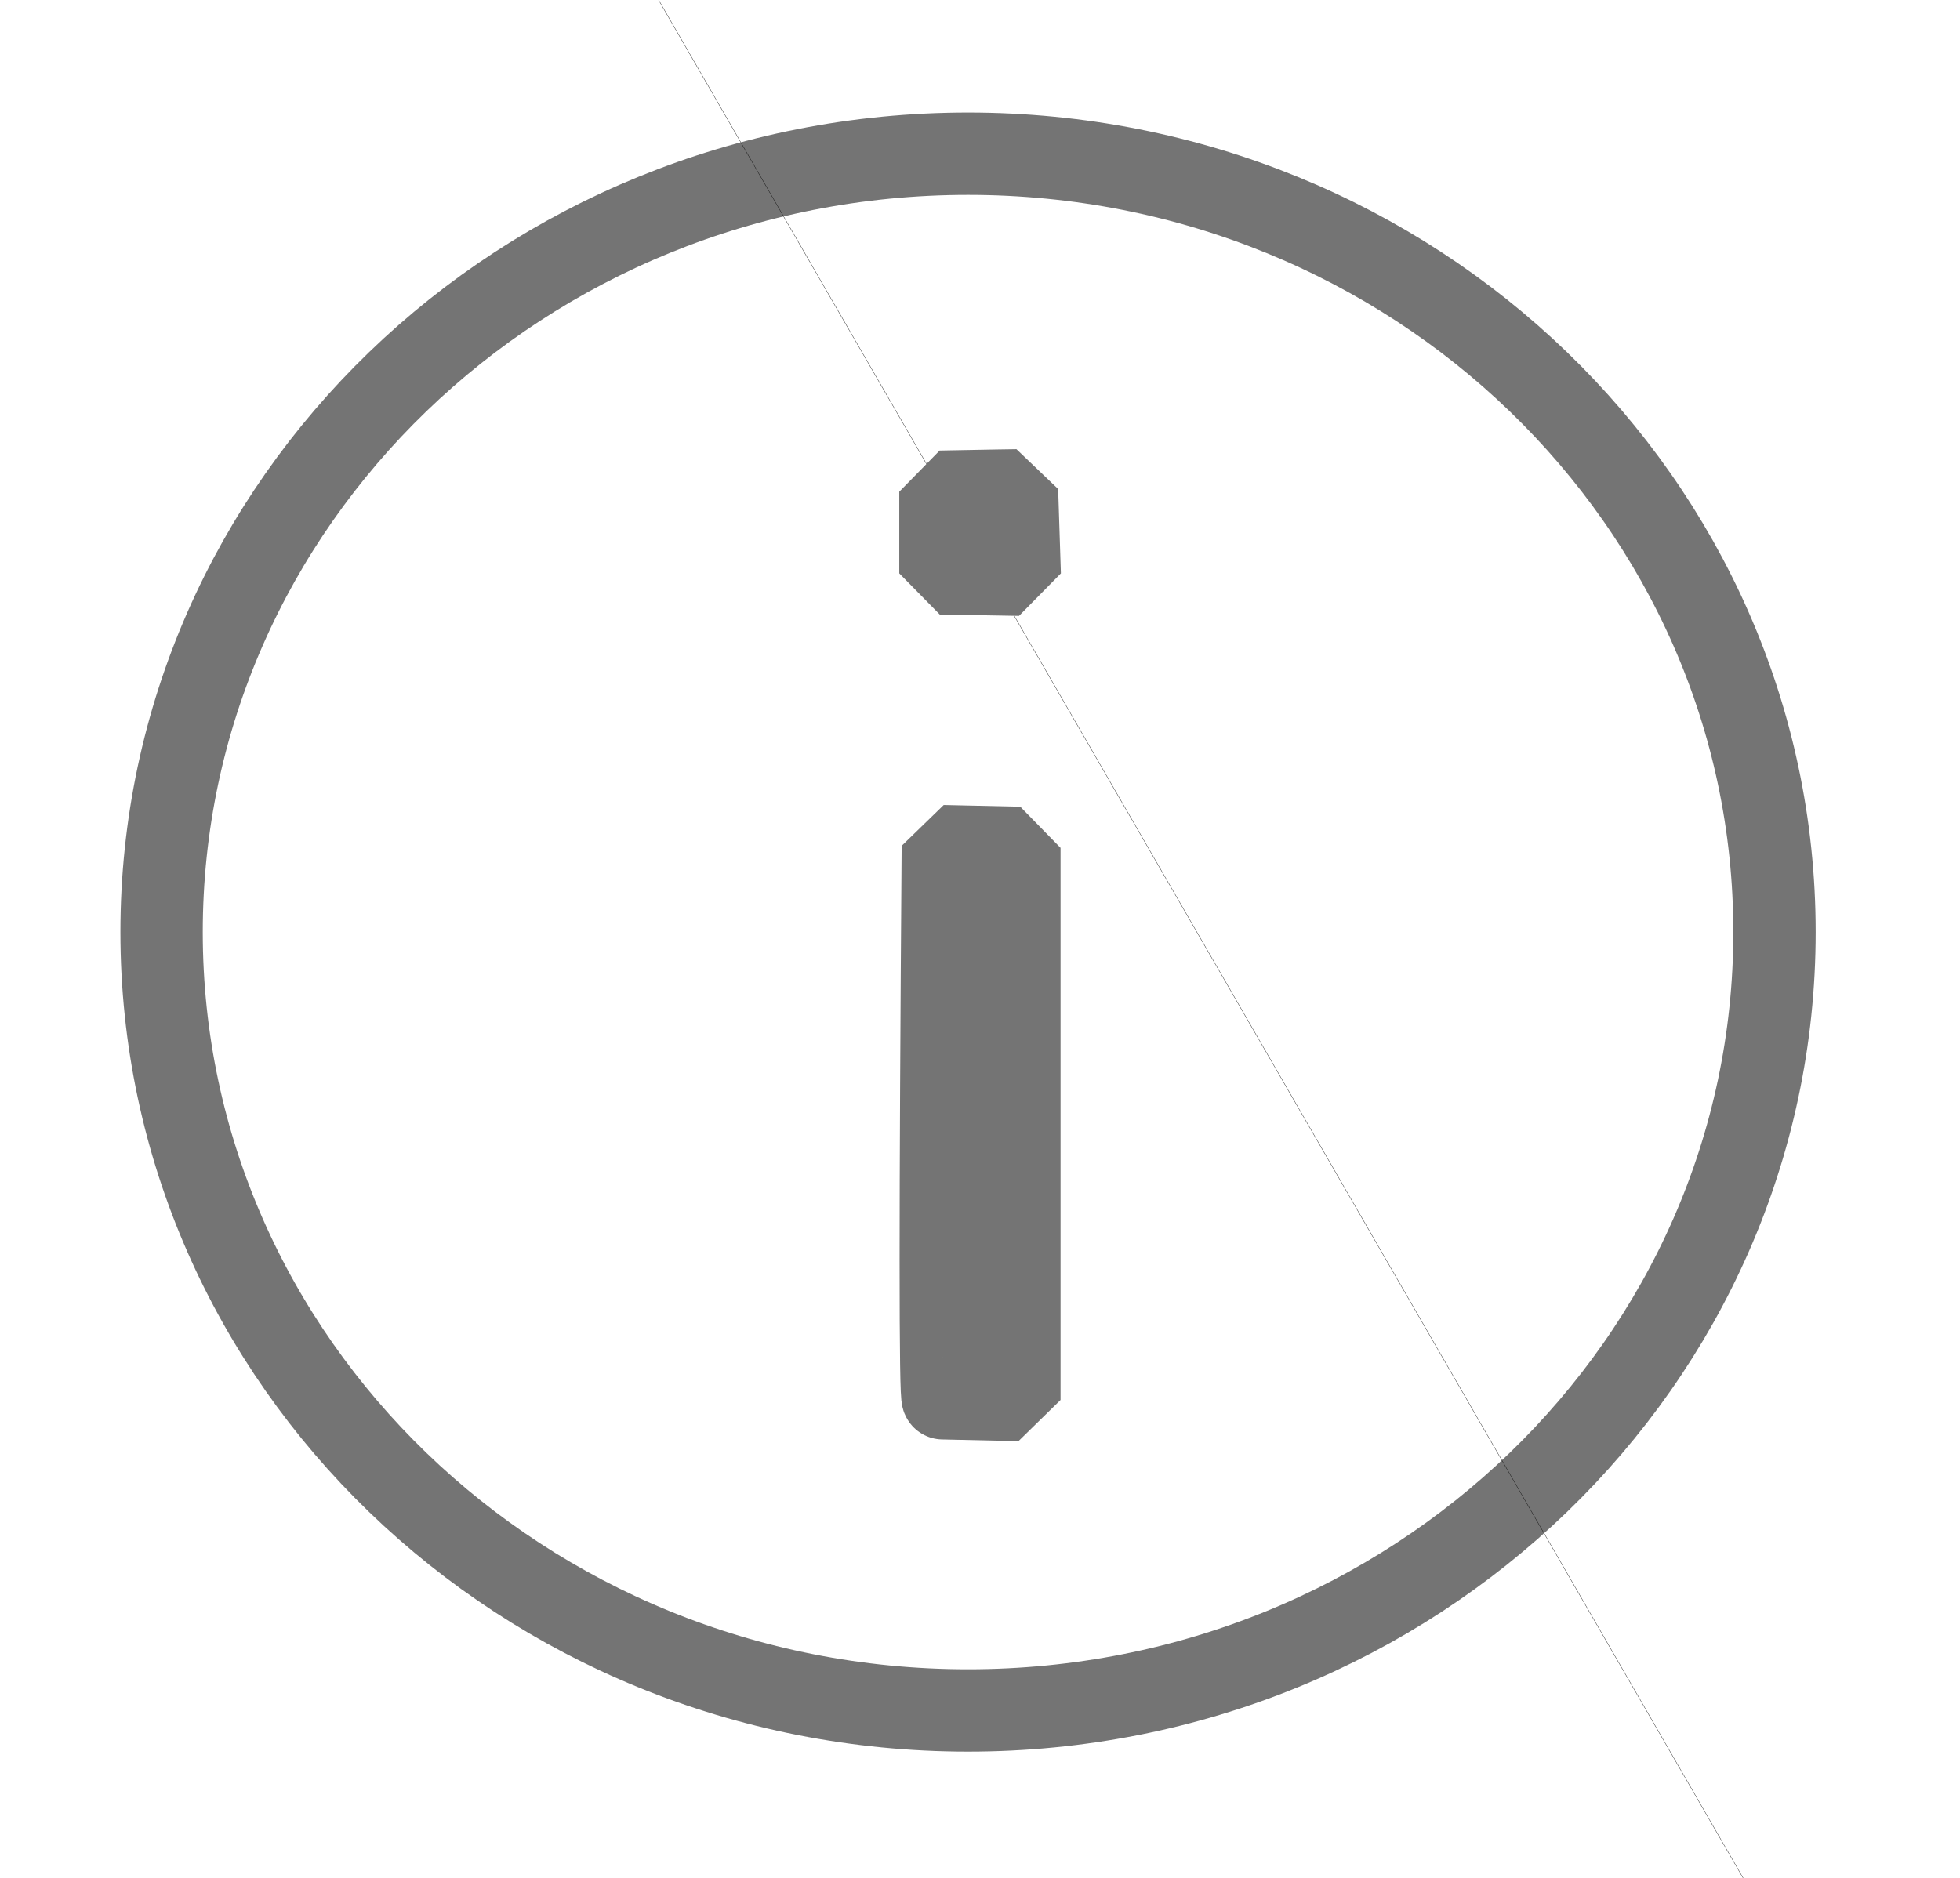
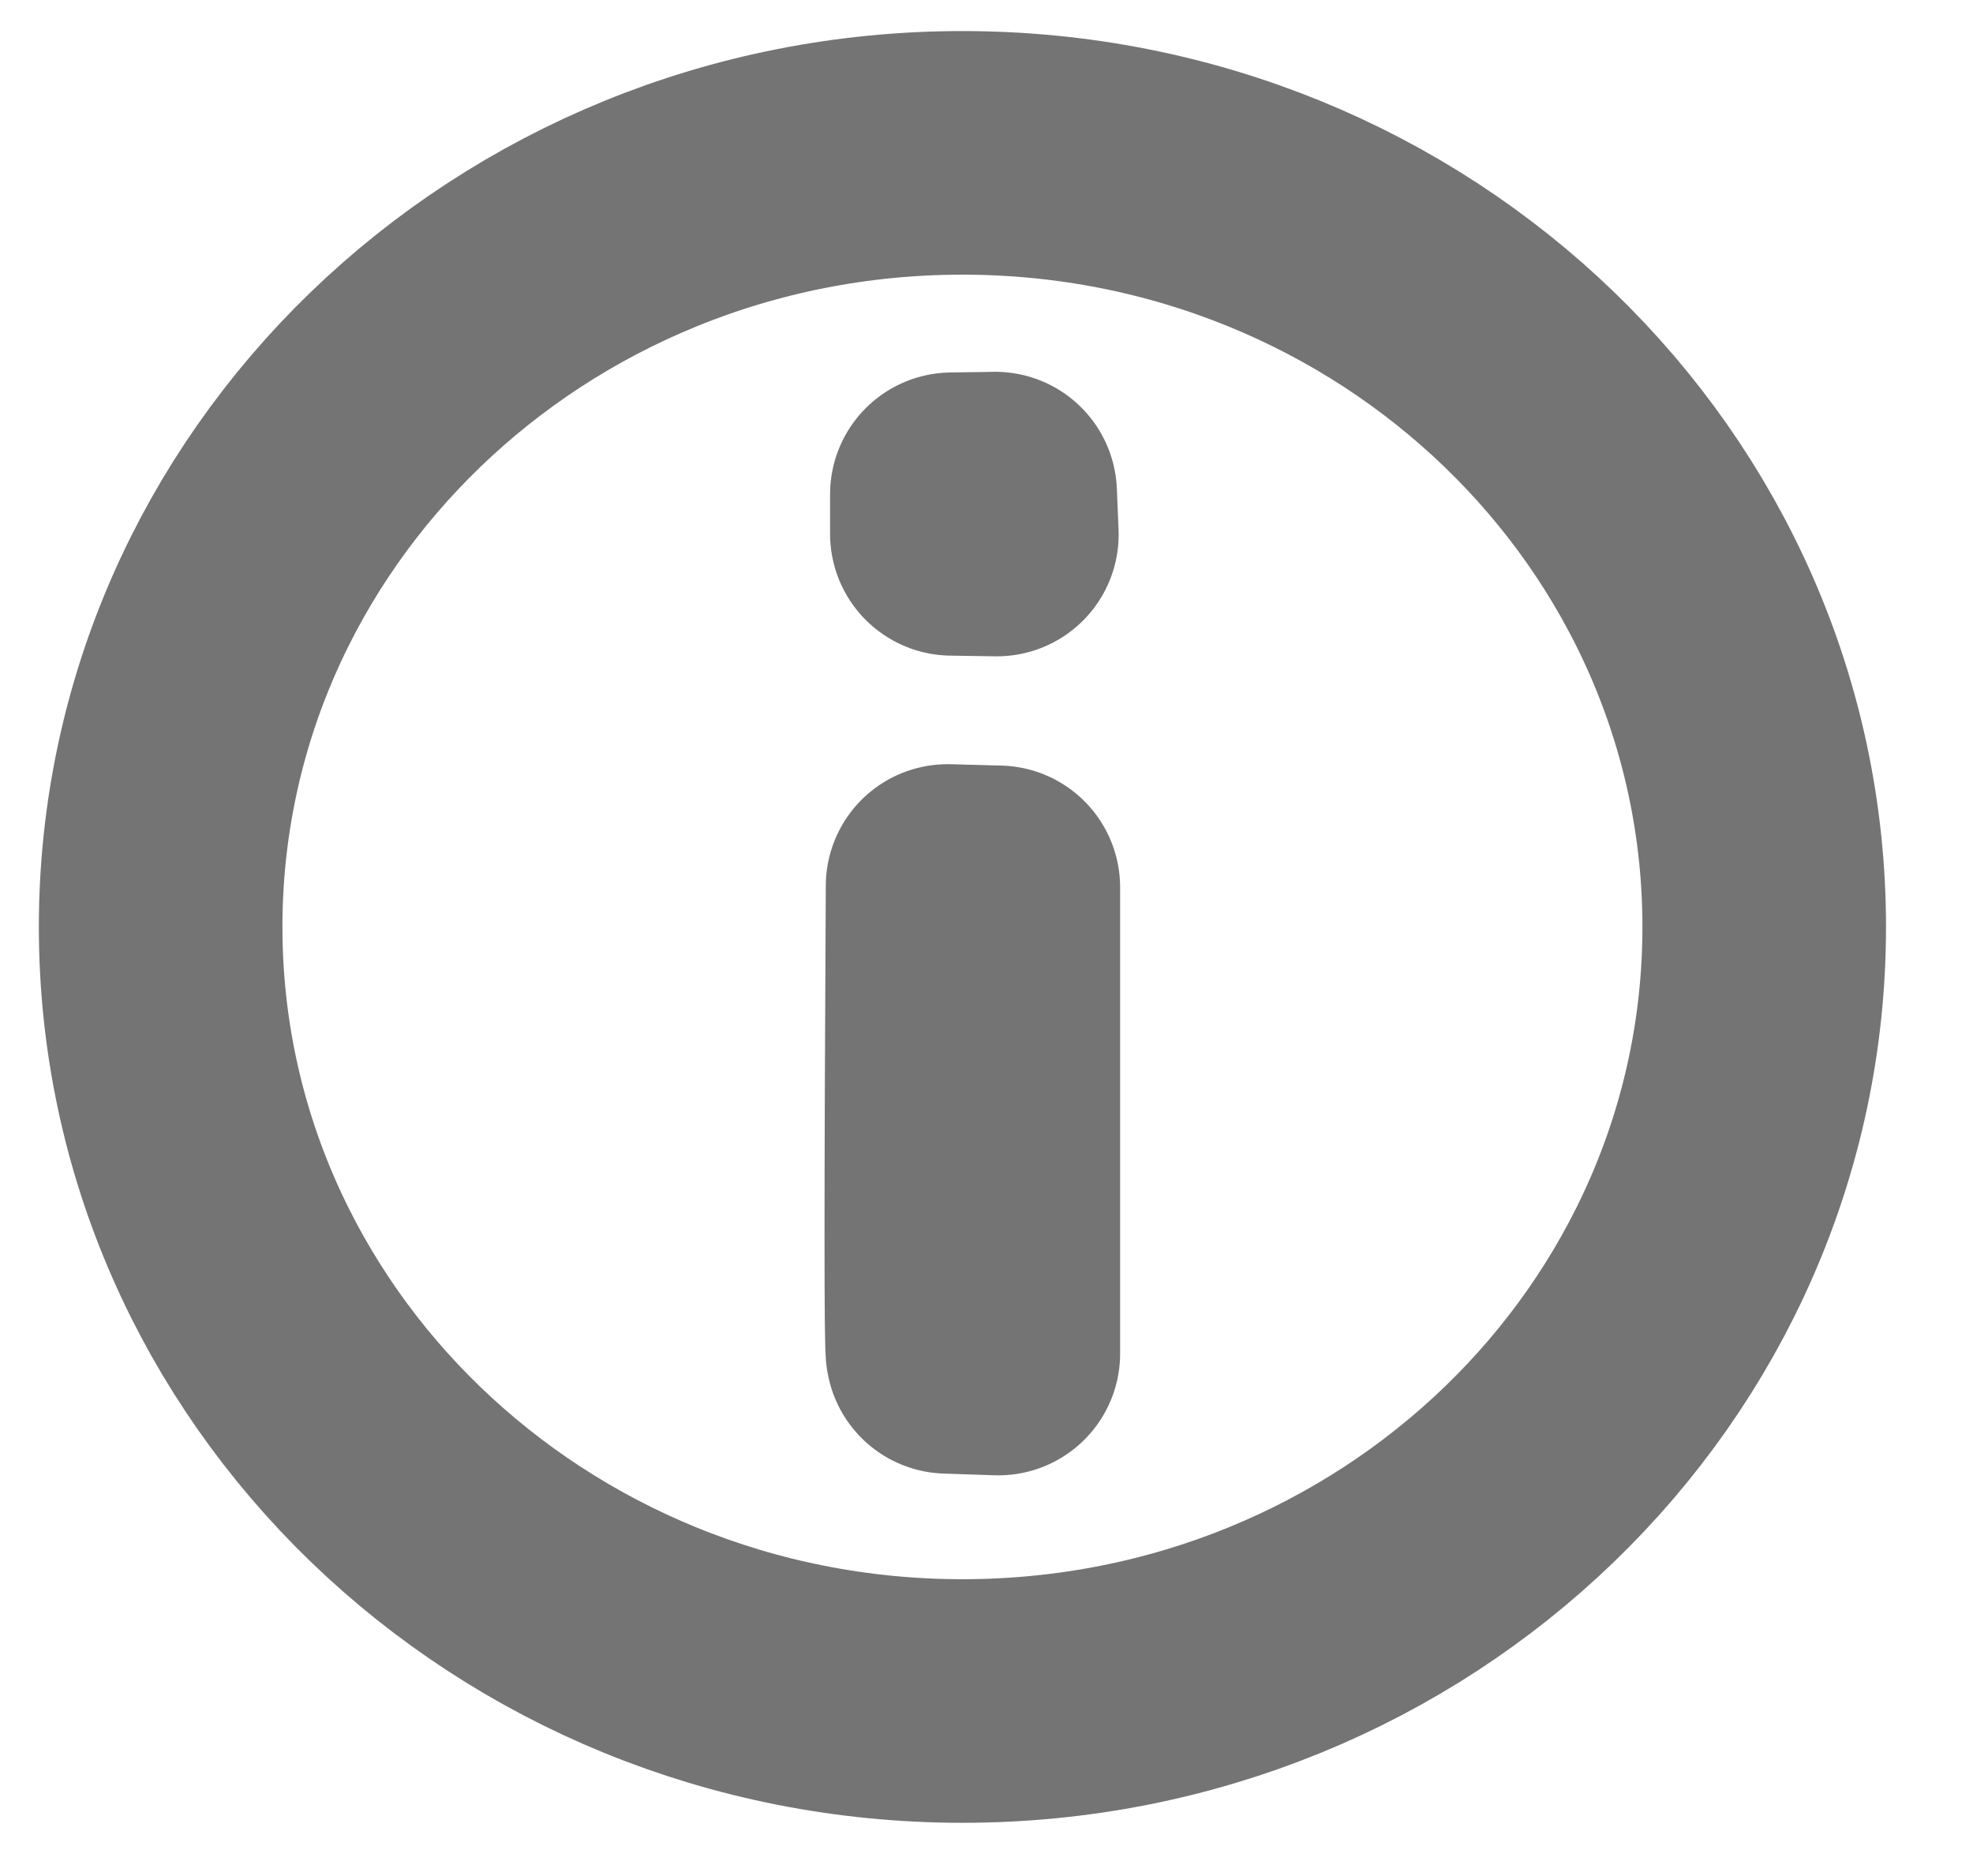
- <svg xmlns="http://www.w3.org/2000/svg" width="5.76pt" height="5.52pt" viewBox="0 0 5.76 5.52">
+ <svg xmlns="http://www.w3.org/2000/svg" width="5.832pt" height="5.544pt" viewBox="0 0 5.832 5.544">
  <defs />
-   <ellipse id="shape0" transform="matrix(1 0 0 1 0.4748565 0.4518233)" rx="2.37" ry="2.288" cx="2.37" cy="2.288" fill="none" stroke="#747474" stroke-width="0.242" stroke-linecap="square" stroke-linejoin="bevel" />
-   <path id="shape0" transform="translate(-4.375806, -10.93047)" fill="#000000" d="M0 0L0.001 0L14.701 25.461L14.7 25.461" />
-   <path id="shape1" transform="translate(2.76376, 1.441357)" fill="none" stroke="#747474" stroke-width="0.242" stroke-linecap="square" stroke-linejoin="bevel" d="M0 0.004L0 0.244L0.233 0.248L0.225 0C0.225 0 0.15 0.001 0 0.004Z" />
-   <path id="shape2" transform="translate(2.764698, 2.487257)" fill="none" stroke="#747474" stroke-width="0.242" stroke-linecap="square" stroke-linejoin="bevel" d="M0.006 0L0.231 0.005L0.231 1.628L0.006 1.623C-0.002 1.623 -0.002 1.082 0.006 0Z" />
+   <ellipse id="shape0" transform="matrix(1 0 0 1 0.4748566 0.4518233)" rx="2.37" ry="2.288" cx="2.37" cy="2.288" fill="none" stroke="#747474" stroke-width="0.72" stroke-linecap="square" stroke-linejoin="bevel" />
+   <path id="shape1" transform="matrix(1 0 0 1 2.813625 1.458938)" fill="none" stroke="#747474" stroke-width="0.72" stroke-linecap="round" stroke-linejoin="round" d="M0 0.002L0 0.119L0.133 0.121L0.128 0C0.128 0 0.086 0.001 0 0.002Z" />
+   <path id="shape2" transform="matrix(1 0 0 1 2.796961 2.61877)" fill="none" stroke="#747474" stroke-width="0.72" stroke-linecap="round" stroke-linejoin="round" d="M0.004 0L0.154 0.004L0.154 1.382L0.004 1.377C-0.001 1.377 -0.001 0.918 0.004 0Z" />
</svg>
